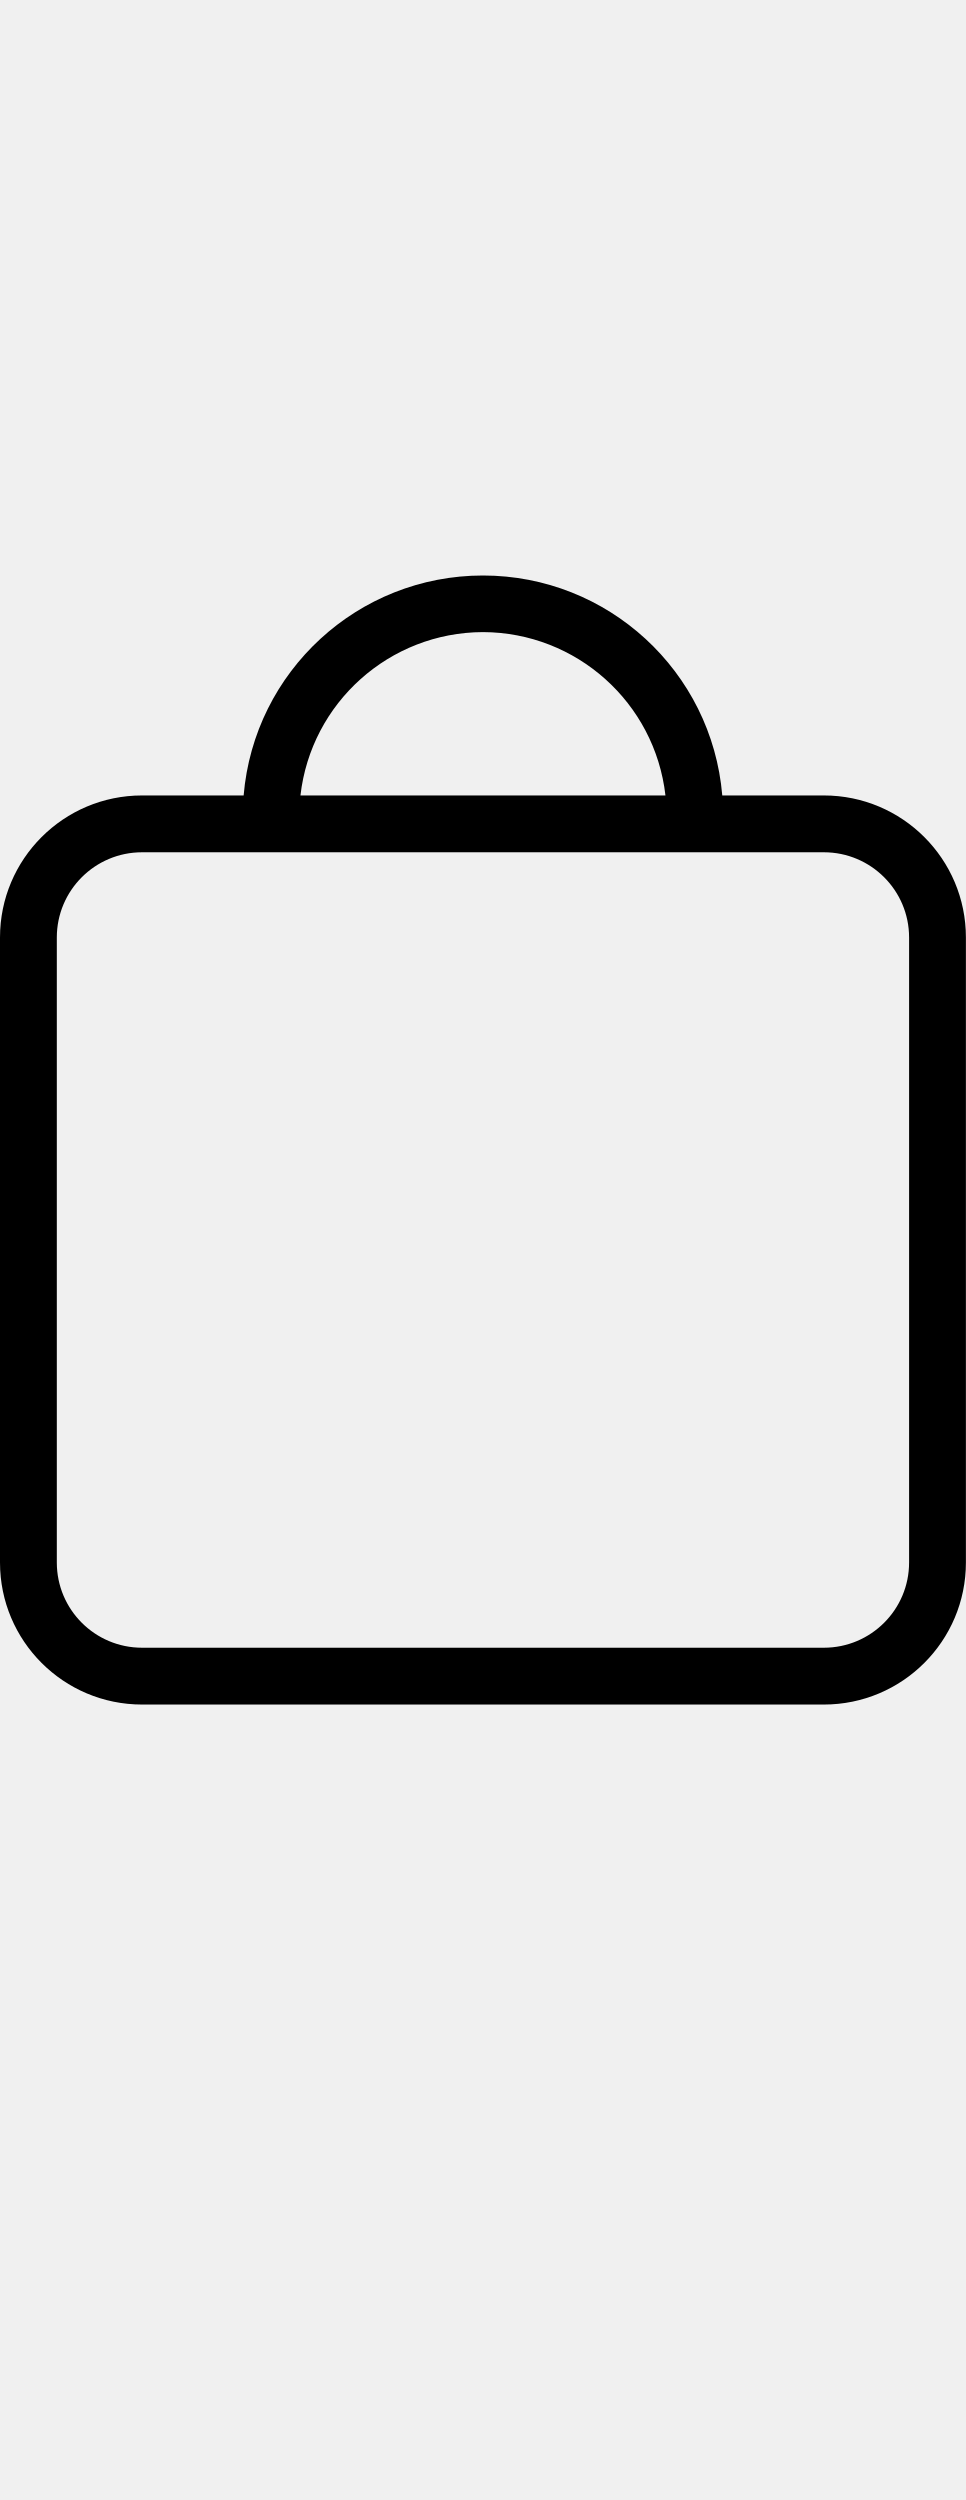
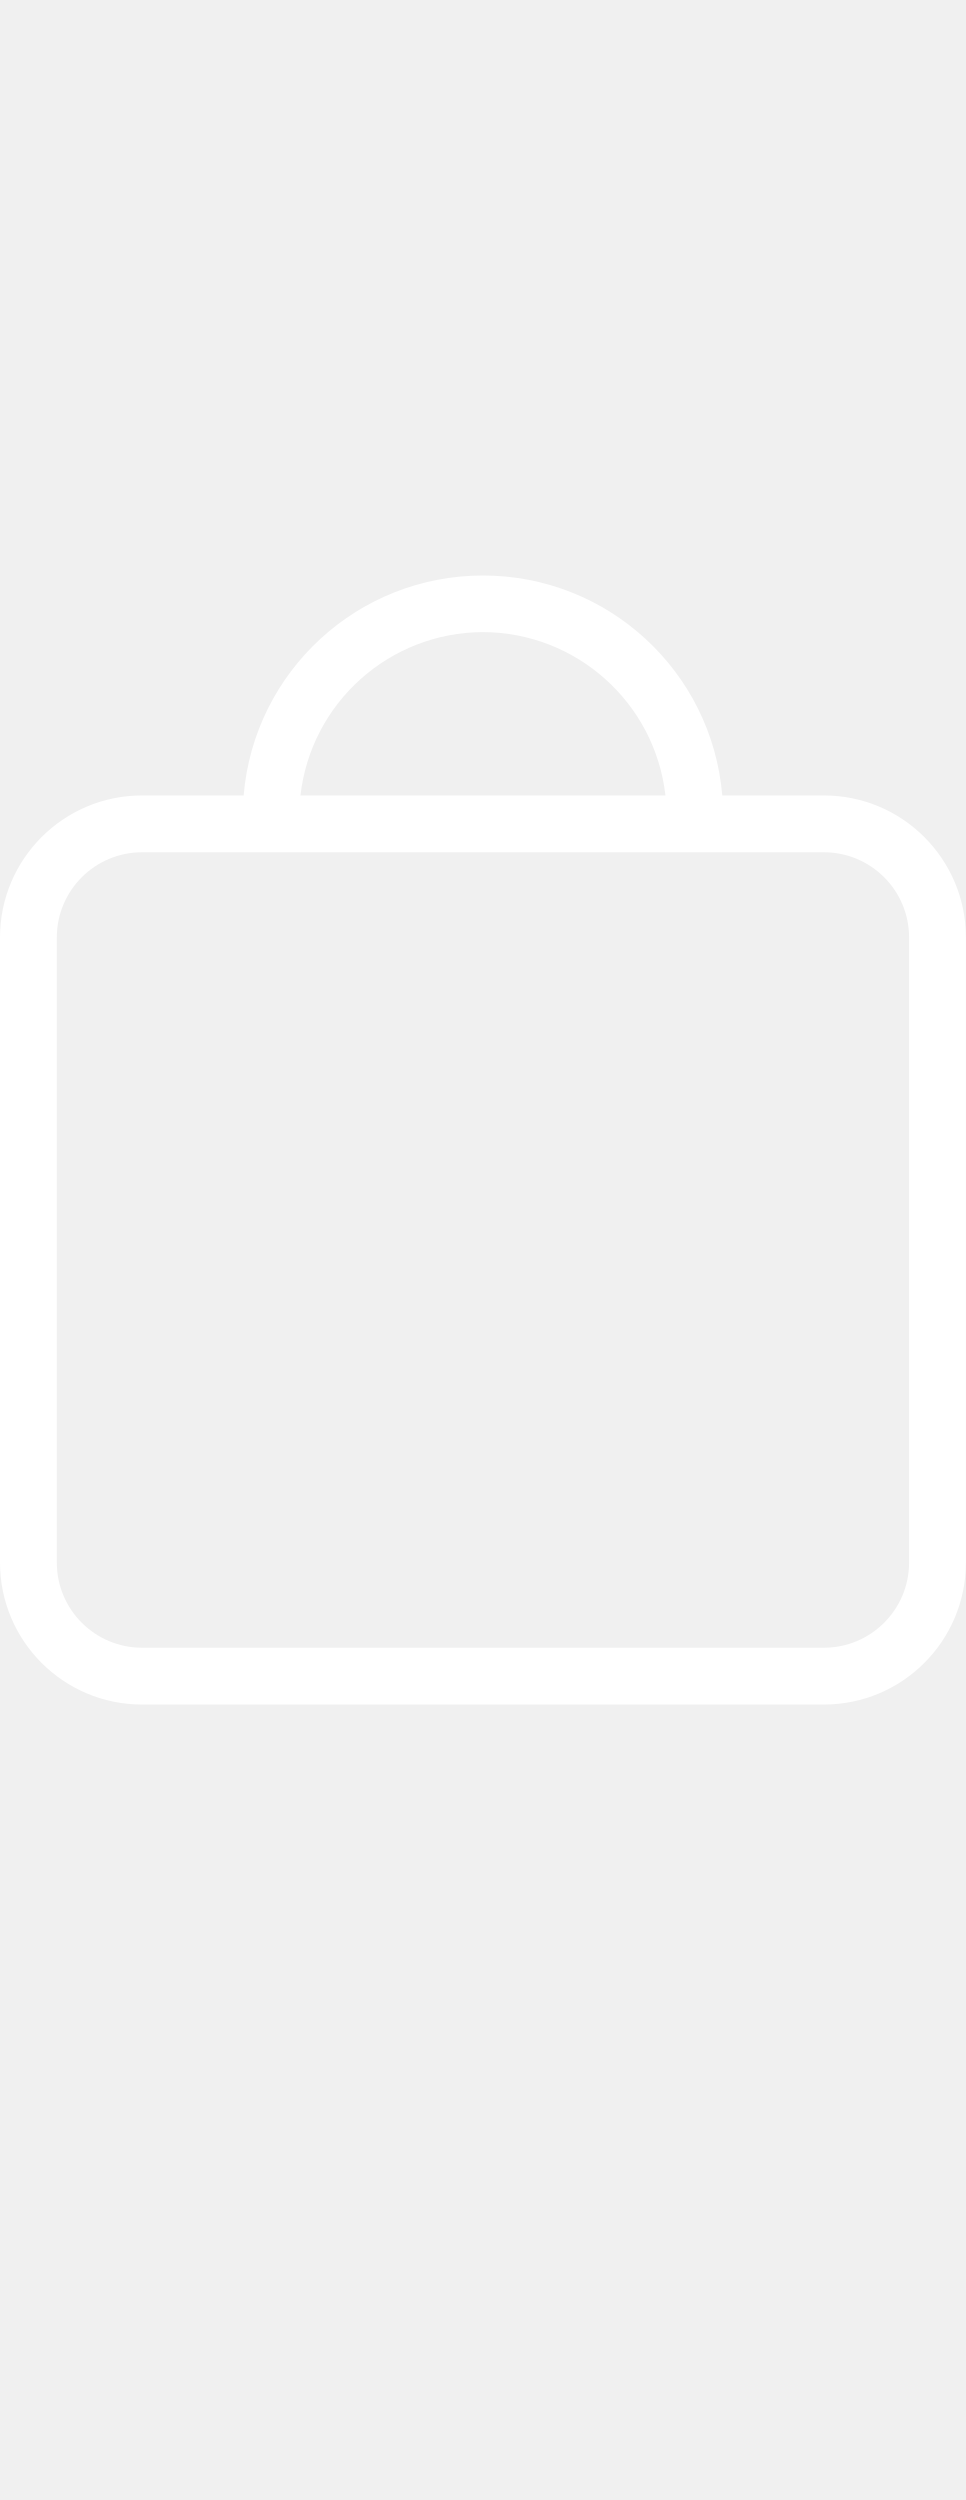
<svg xmlns="http://www.w3.org/2000/svg" id="Layer_1" data-name="Layer 1" viewBox="0 0 17 44">
  <defs>
-     <style>.cls-1{fill:none}.cls-2{fill:#000}</style>
+     <style>.cls-1{fill:none}.cls-2{fill:#fff}</style>
  </defs>
  <g id="bag_large">
    <rect id="boundingbox" width="17" height="44" class="cls-1" />
    <path id="bag" d="M14.5,14H12.712a4.227,4.227,0,0,0-8.424,0H2.5A2.5,2.5,0,0,0,0,16.5v11A2.5,2.5,0,0,0,2.5,30h12A2.5,2.5,0,0,0,17,27.5v-11A2.5,2.5,0,0,0,14.5,14Zm-6-2.875A3.243,3.243,0,0,1,11.712,14H5.288A3.243,3.243,0,0,1,8.5,11.125ZM16,27.5A1.5,1.5,0,0,1,14.5,29H2.5A1.5,1.5,0,0,1,1,27.5v-11A1.5,1.5,0,0,1,2.5,15h12A1.5,1.5,0,0,1,16,16.5Z" class="cls-2" />
  </g>
</svg>
